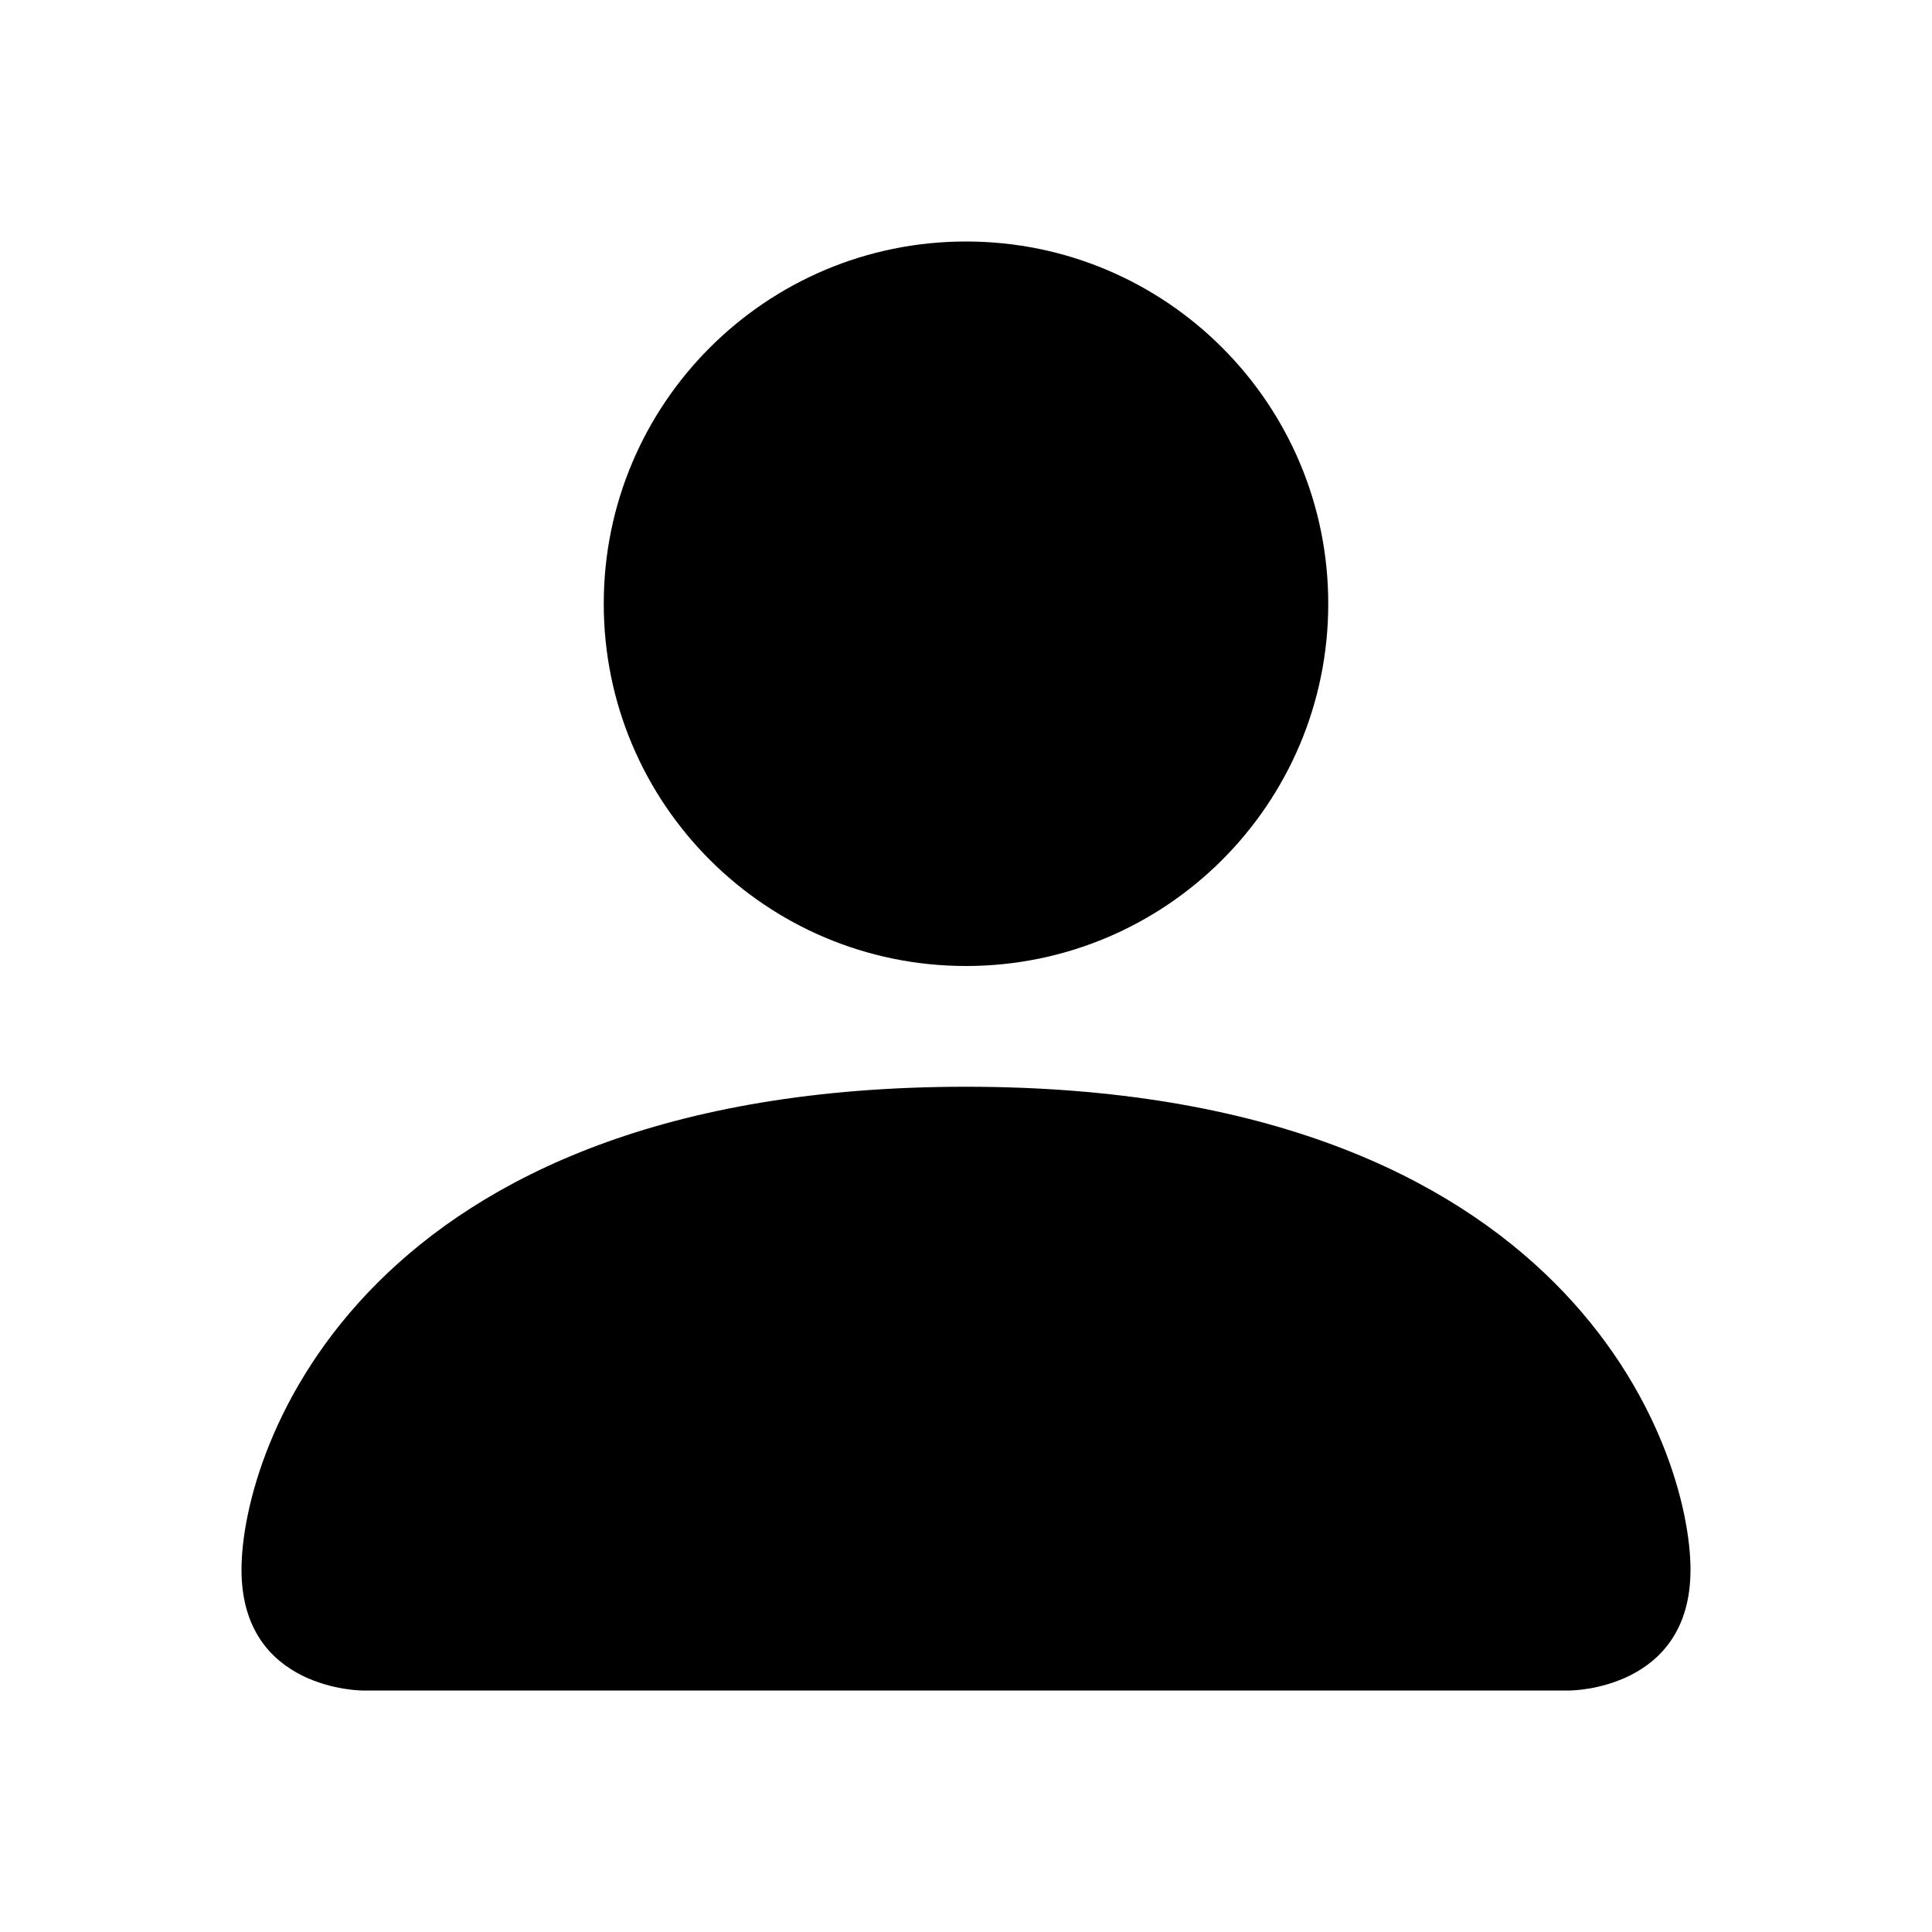
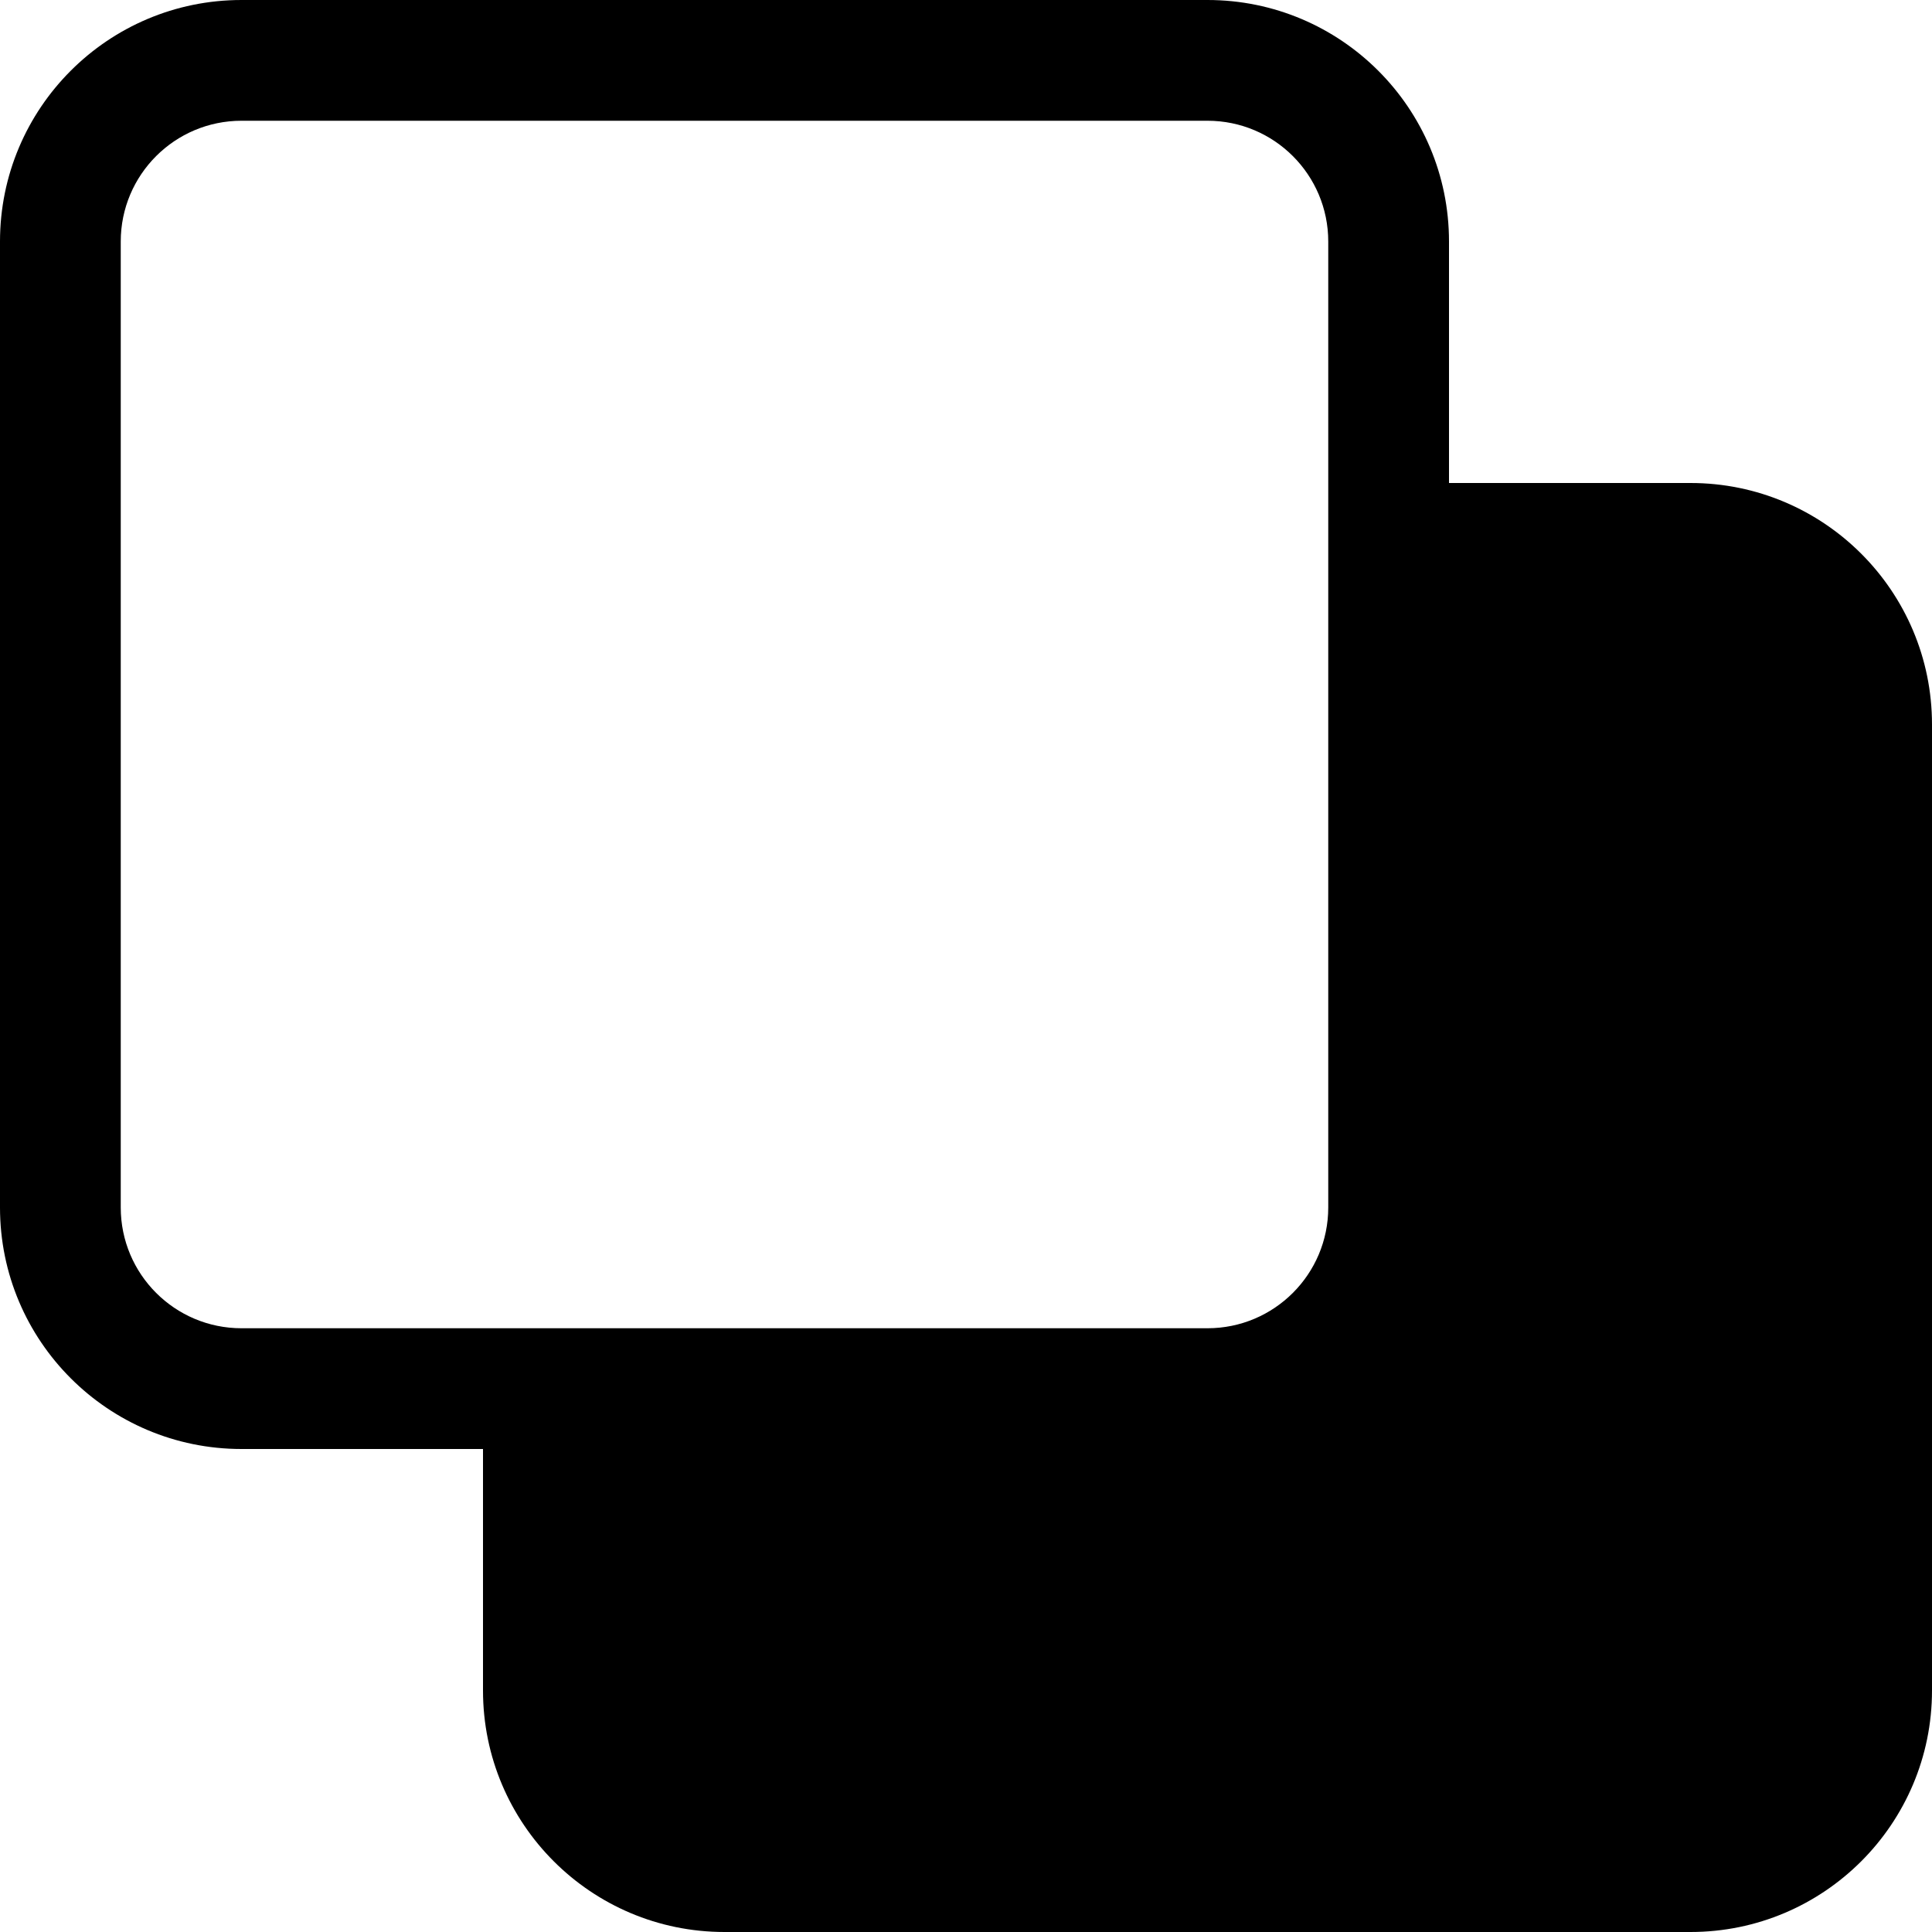
- <svg xmlns="http://www.w3.org/2000/svg" width="16" height="16" fill="currentColor" class="bi bi-person-fill" viewBox="0 0 16 16">
-   <path d="M3 14s-1 0-1-1 1-4 6-4 6 3 6 4-1 1-1 1zm5-6a3 3 0 1 0 0-6 3 3 0 0 0 0 6" />
+ <svg xmlns="http://www.w3.org/2000/svg" width="16" height="16" fill="currentColor" class="bi bi-back" viewBox="0 0 16 16">
+   <path d="M0 2a2 2 0 0 1 2-2h8a2 2 0 0 1 2 2v2h2a2 2 0 0 1 2 2v8a2 2 0 0 1-2 2H6a2 2 0 0 1-2-2v-2H2a2 2 0 0 1-2-2zm2-1a1 1 0 0 0-1 1v8a1 1 0 0 0 1 1h8a1 1 0 0 0 1-1V2a1 1 0 0 0-1-1z" />
</svg>
